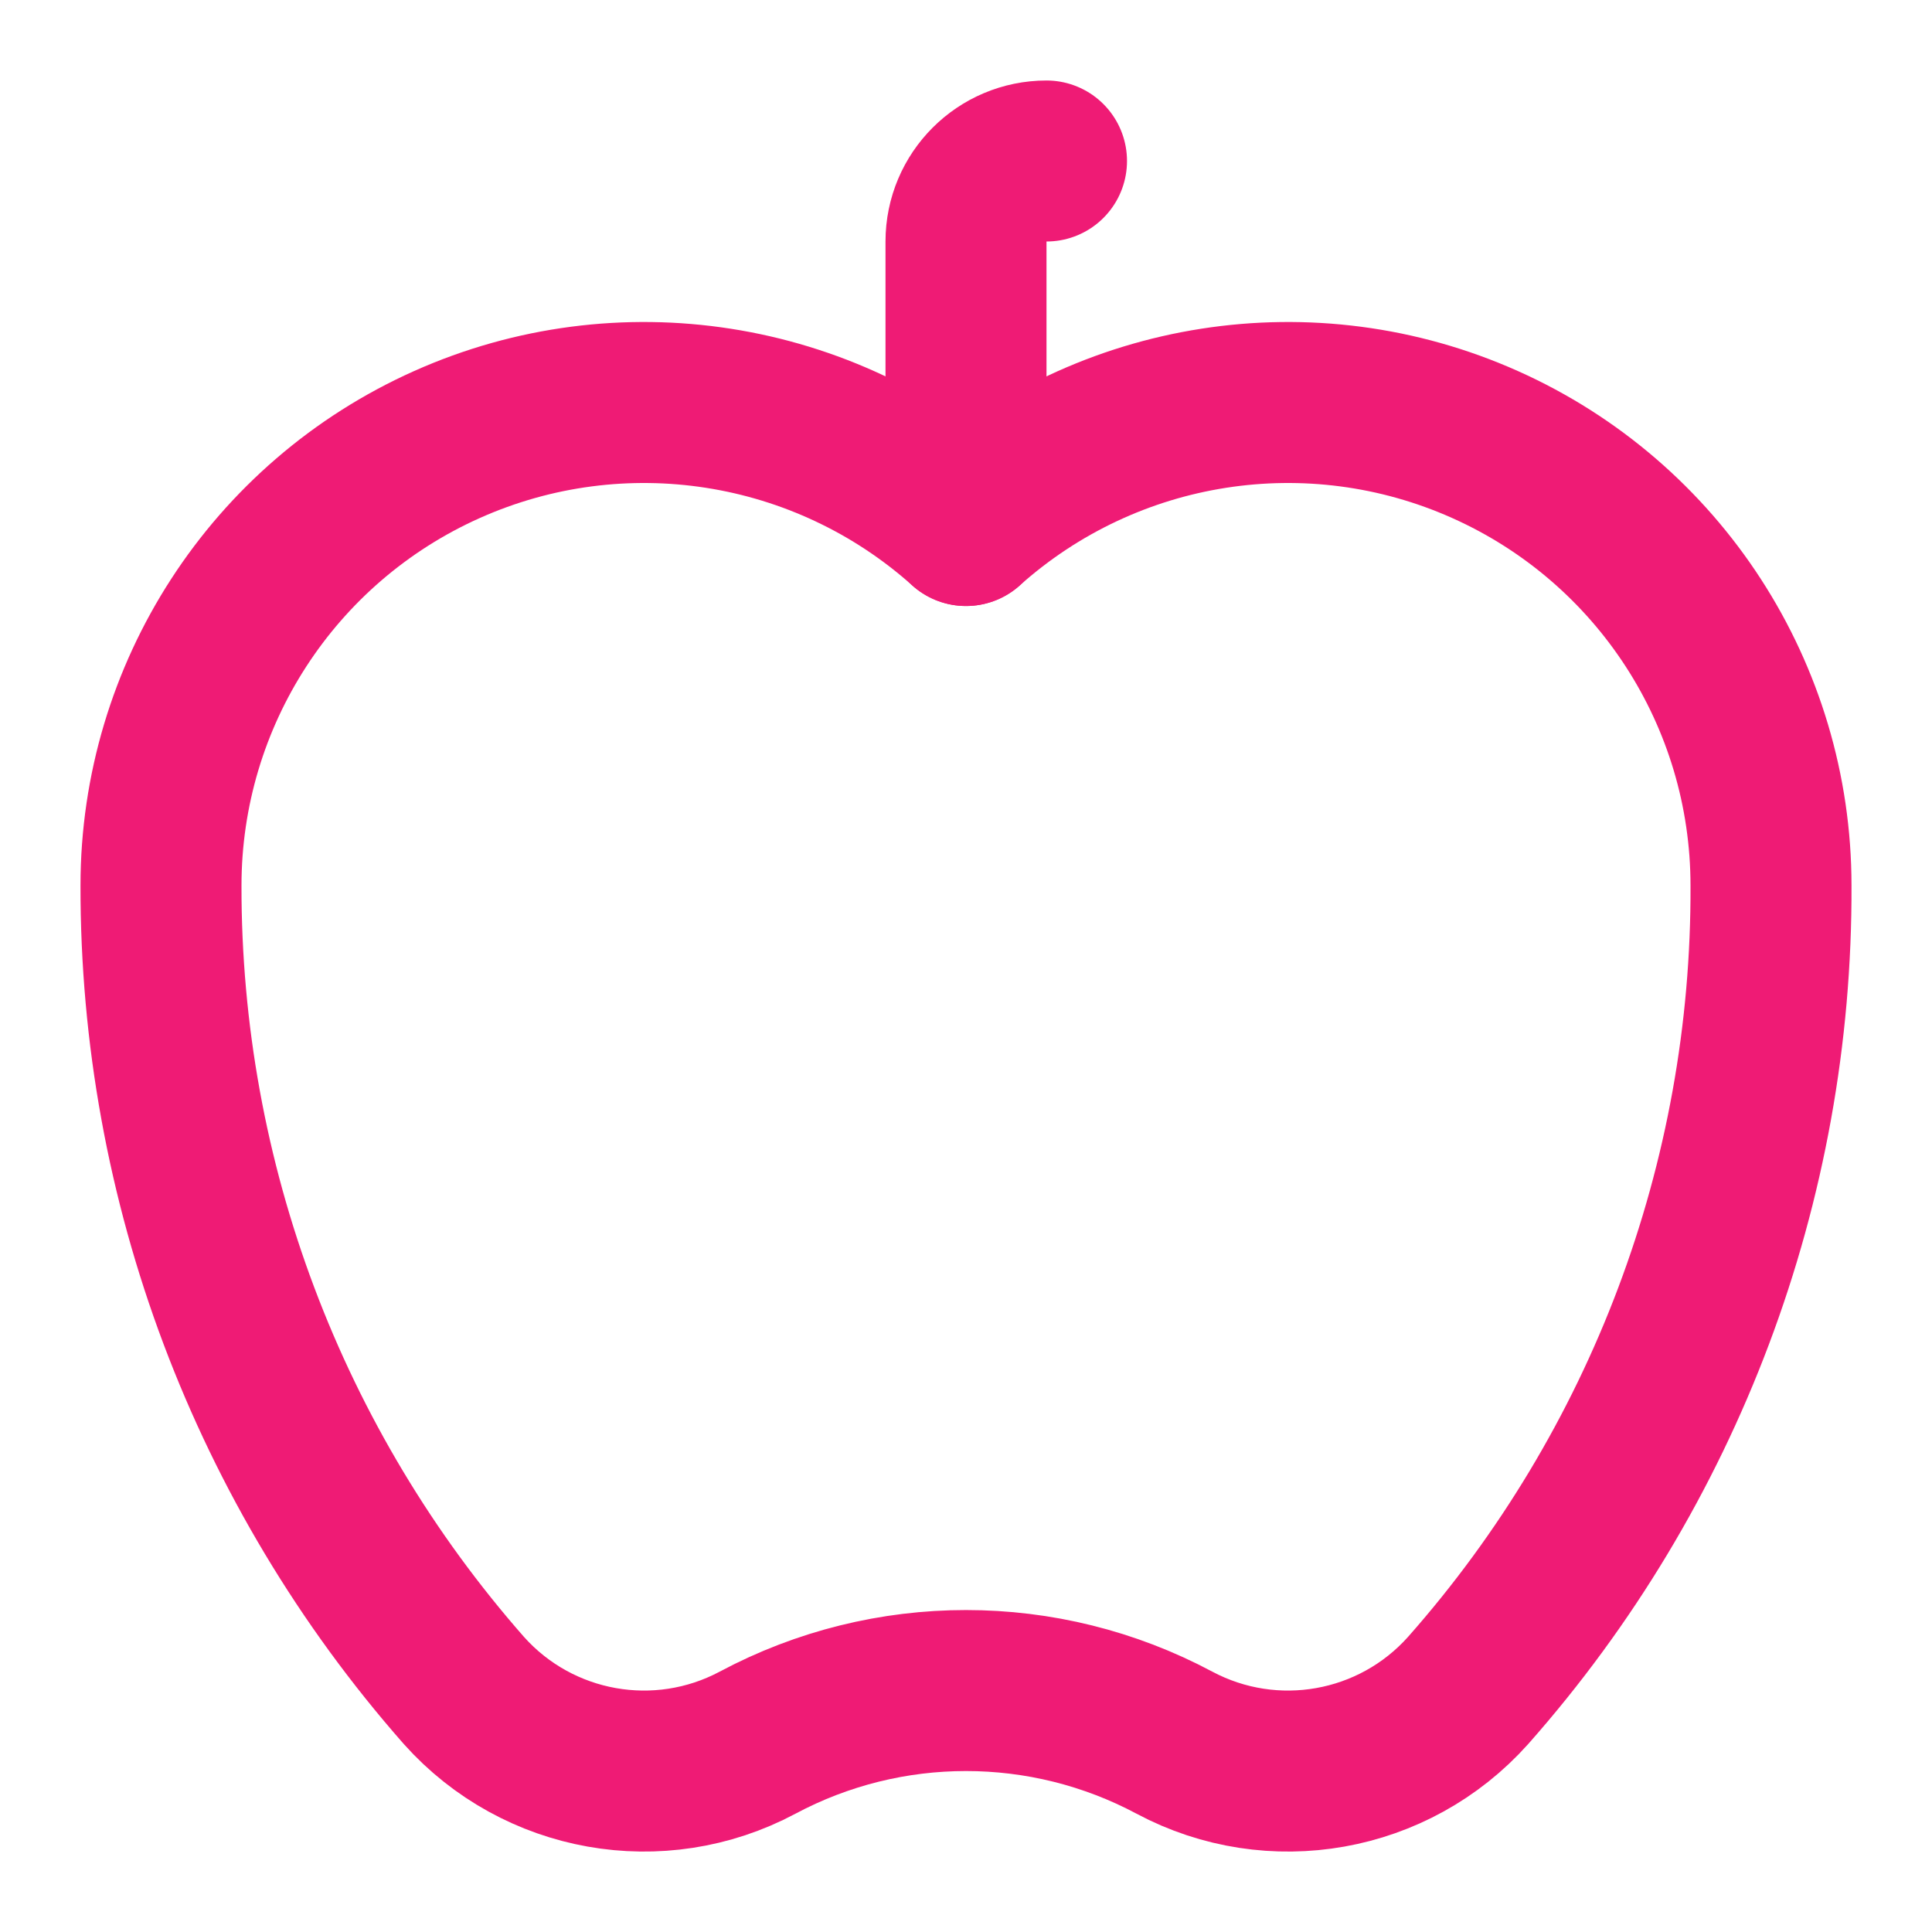
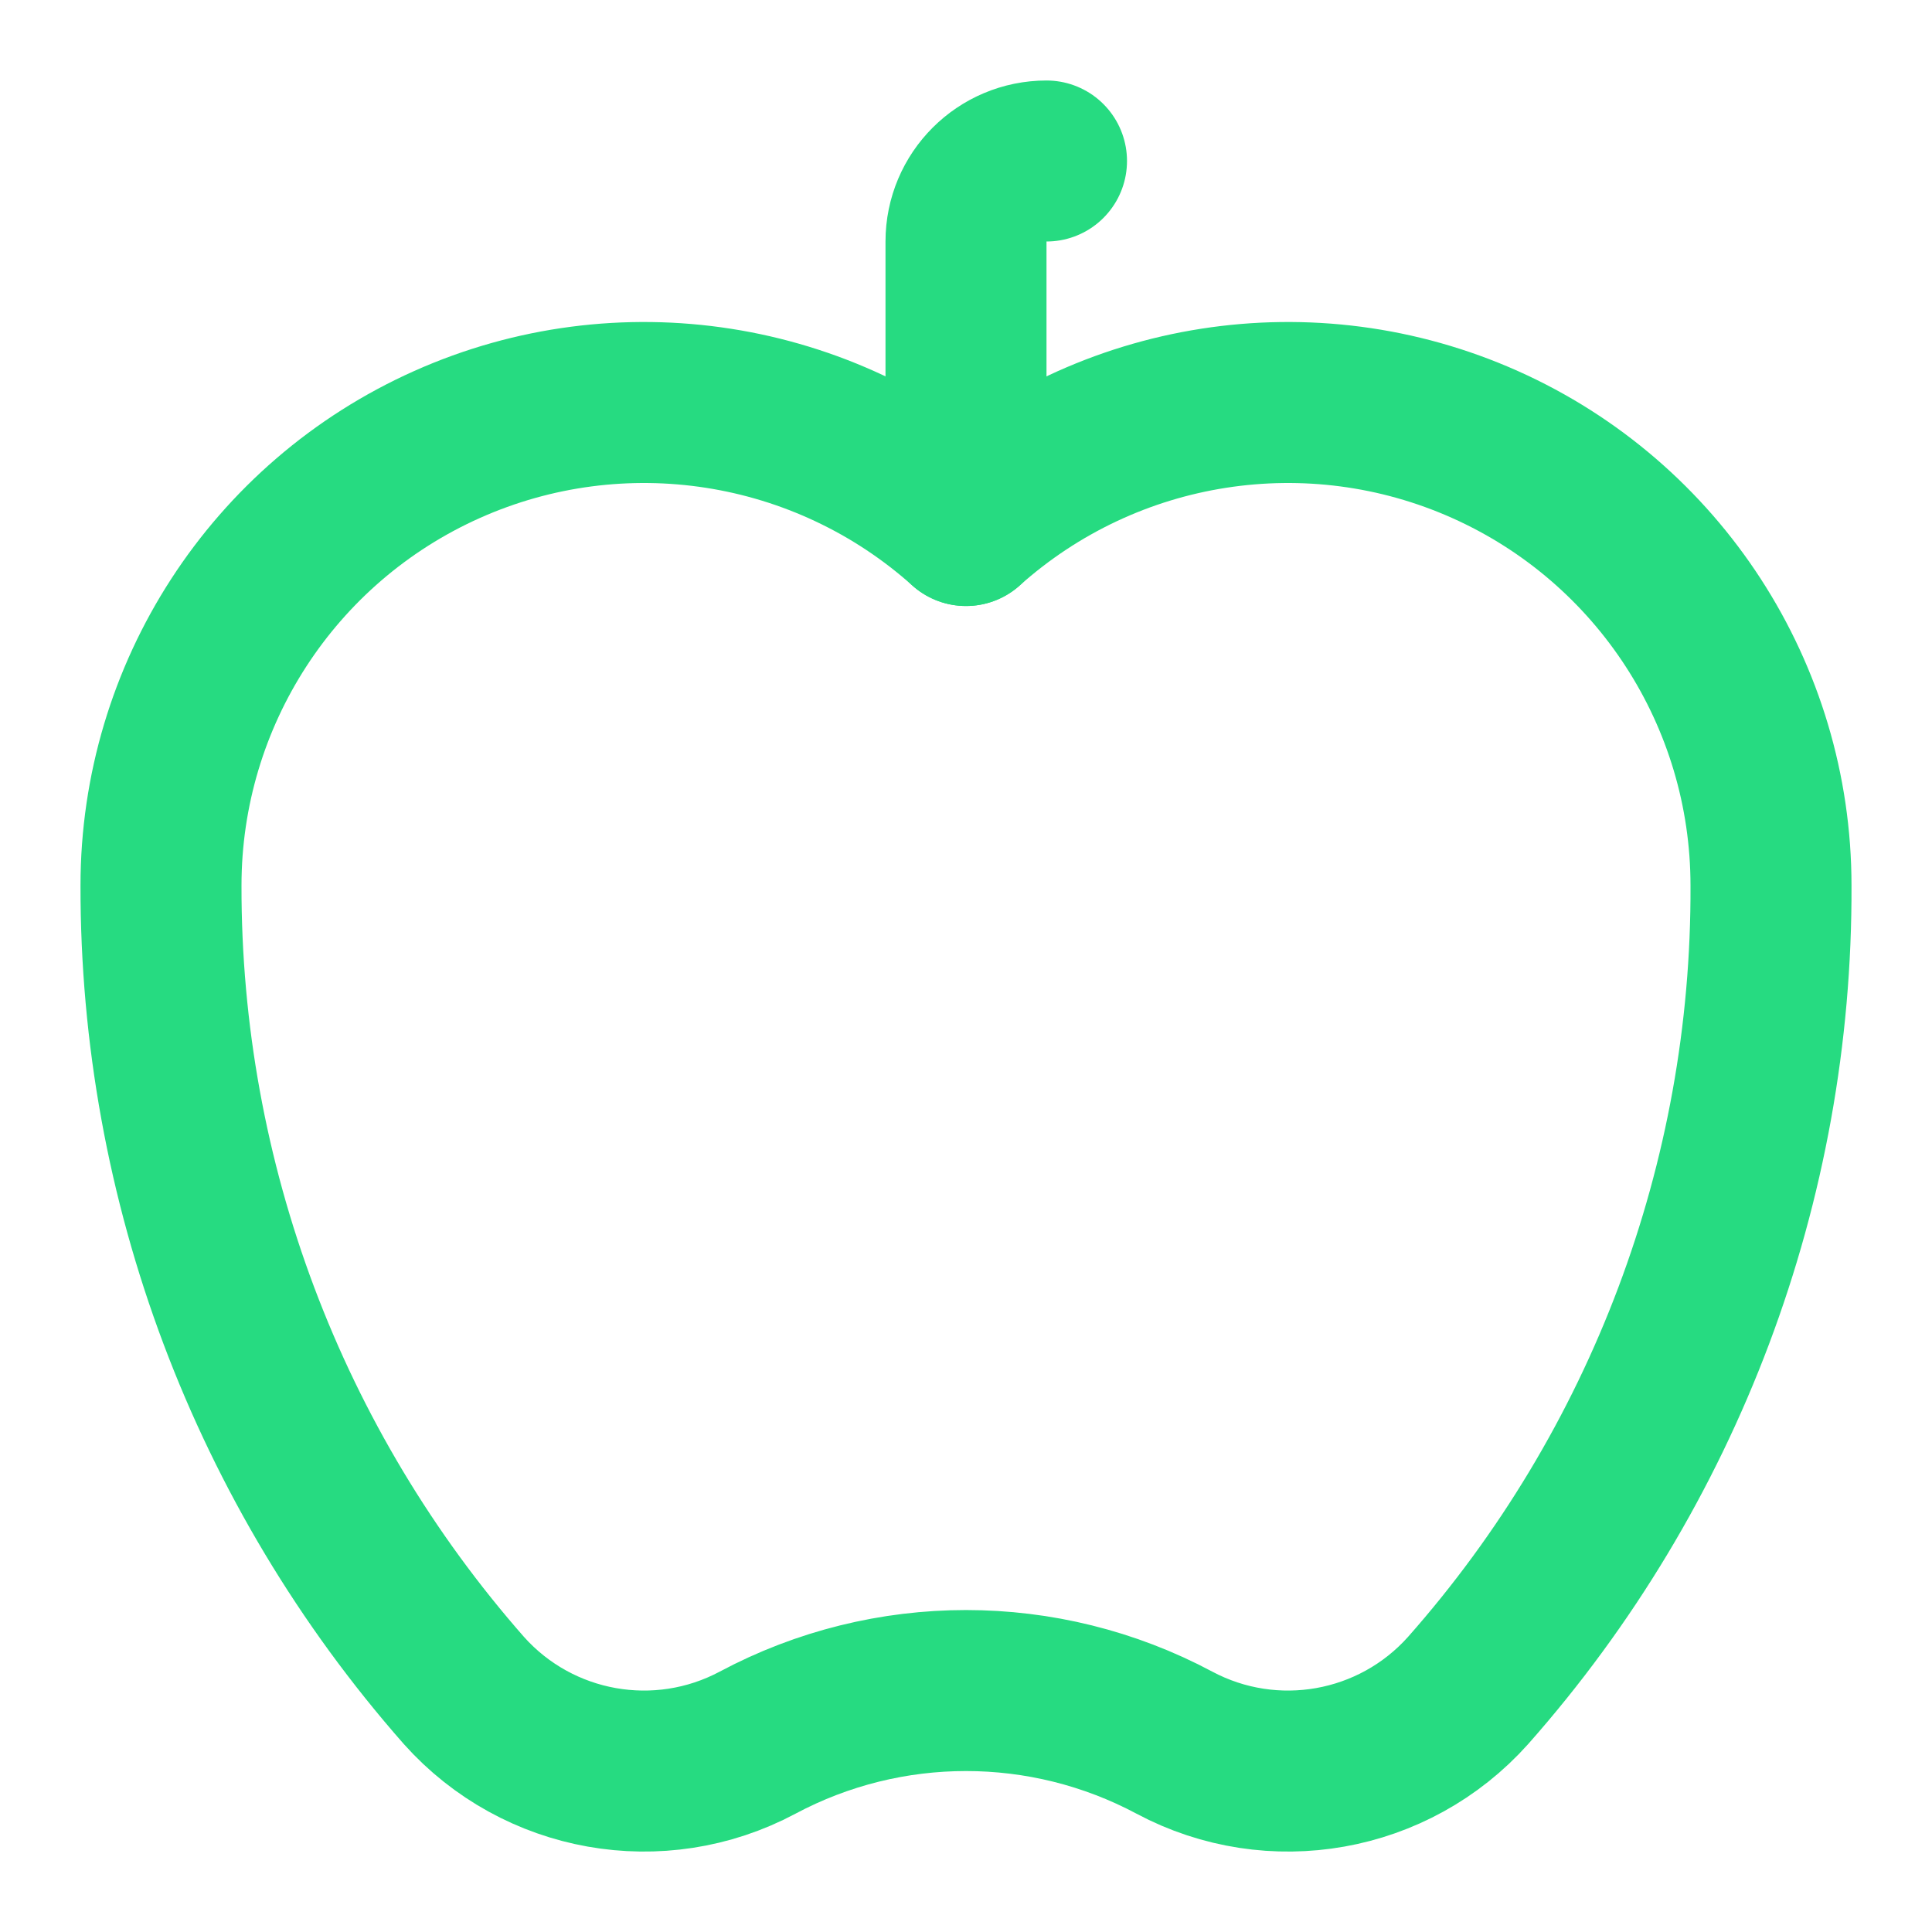
- <svg xmlns="http://www.w3.org/2000/svg" width="24" height="24" viewBox="0 0 24 24" fill="none" stroke="#ef1b75" stroke-width="2" stroke-linecap="round" stroke-linejoin="round" class="lucide lucide-apple-icon lucide-apple">
+ <svg xmlns="http://www.w3.org/2000/svg" width="24" height="24" viewBox="0 0 24 24" fill="none" stroke="#26db81" stroke-width="2" stroke-linecap="round" stroke-linejoin="round" class="lucide lucide-apple-icon lucide-apple">
  <path d="M12 6.528V3a1 1 0 0 1 1-1h0" />
  <path d="M18.237 21A15 15 0 0 0 22 11a6 6 0 0 0-10-4.472A6 6 0 0 0 2 11a15.1 15.1 0 0 0 3.763 10 3 3 0 0 0 3.648.648 5.5 5.5 0 0 1 5.178 0A3 3 0 0 0 18.237 21" />
</svg>
